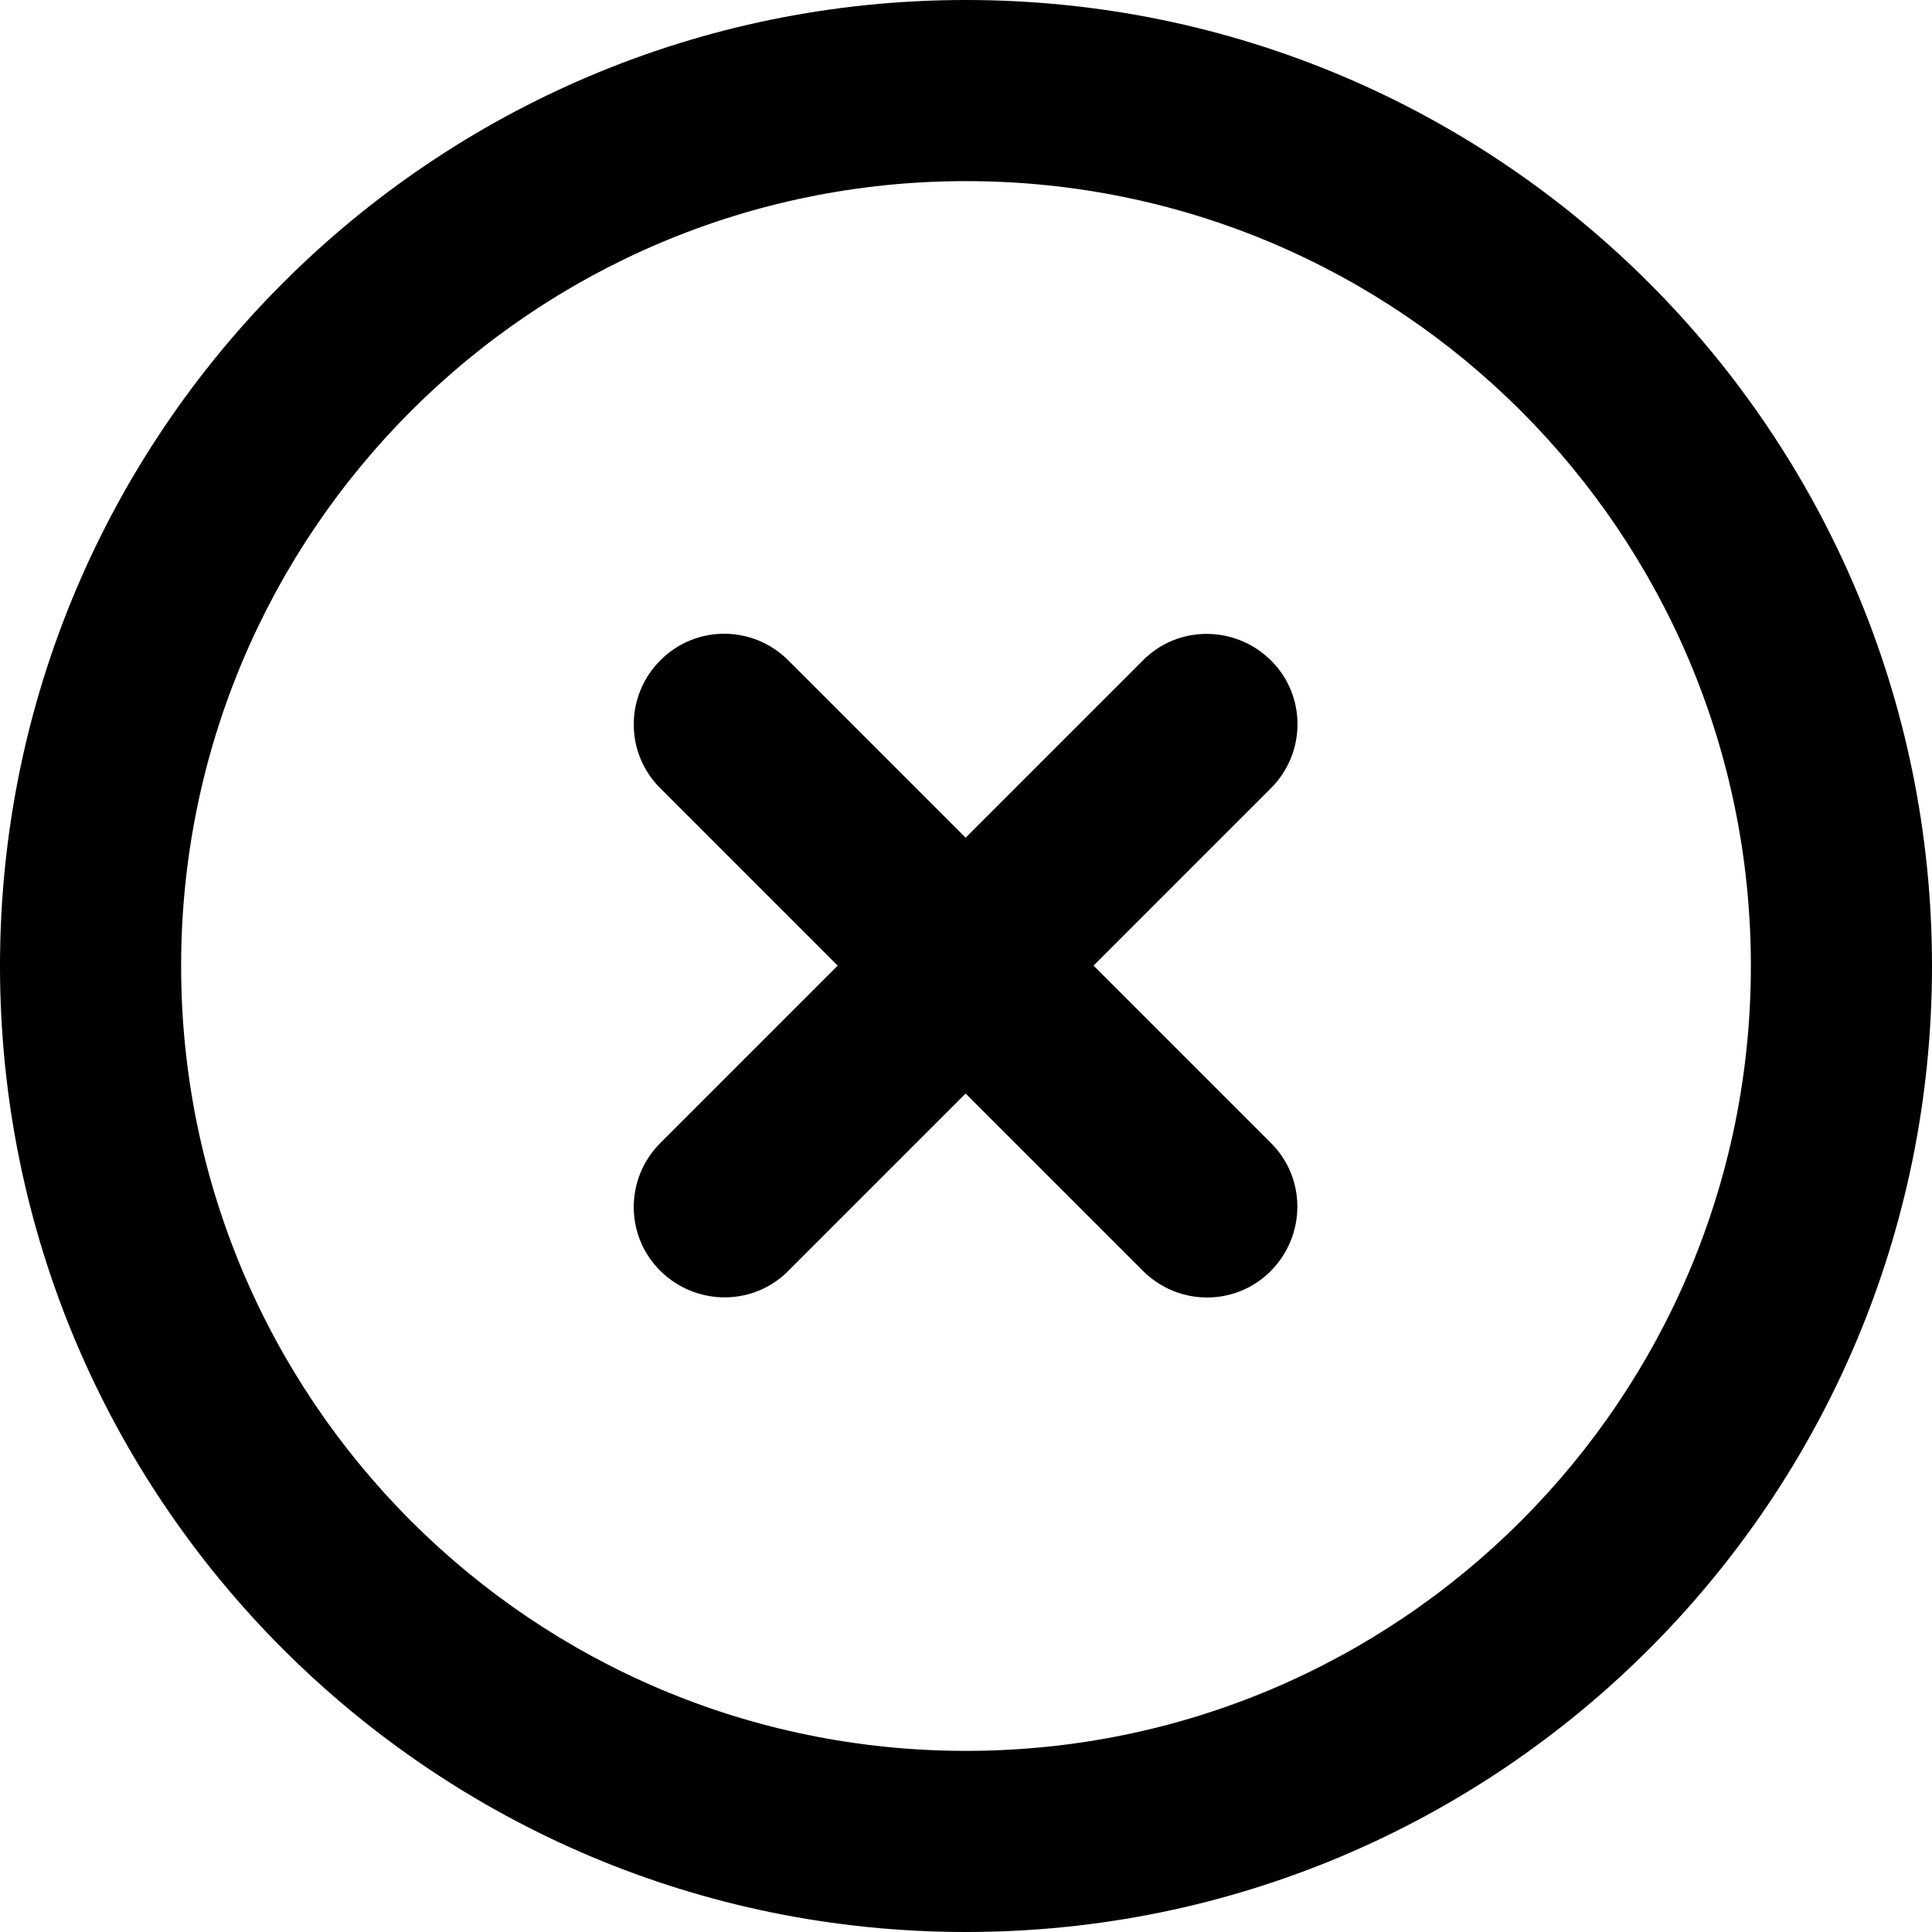
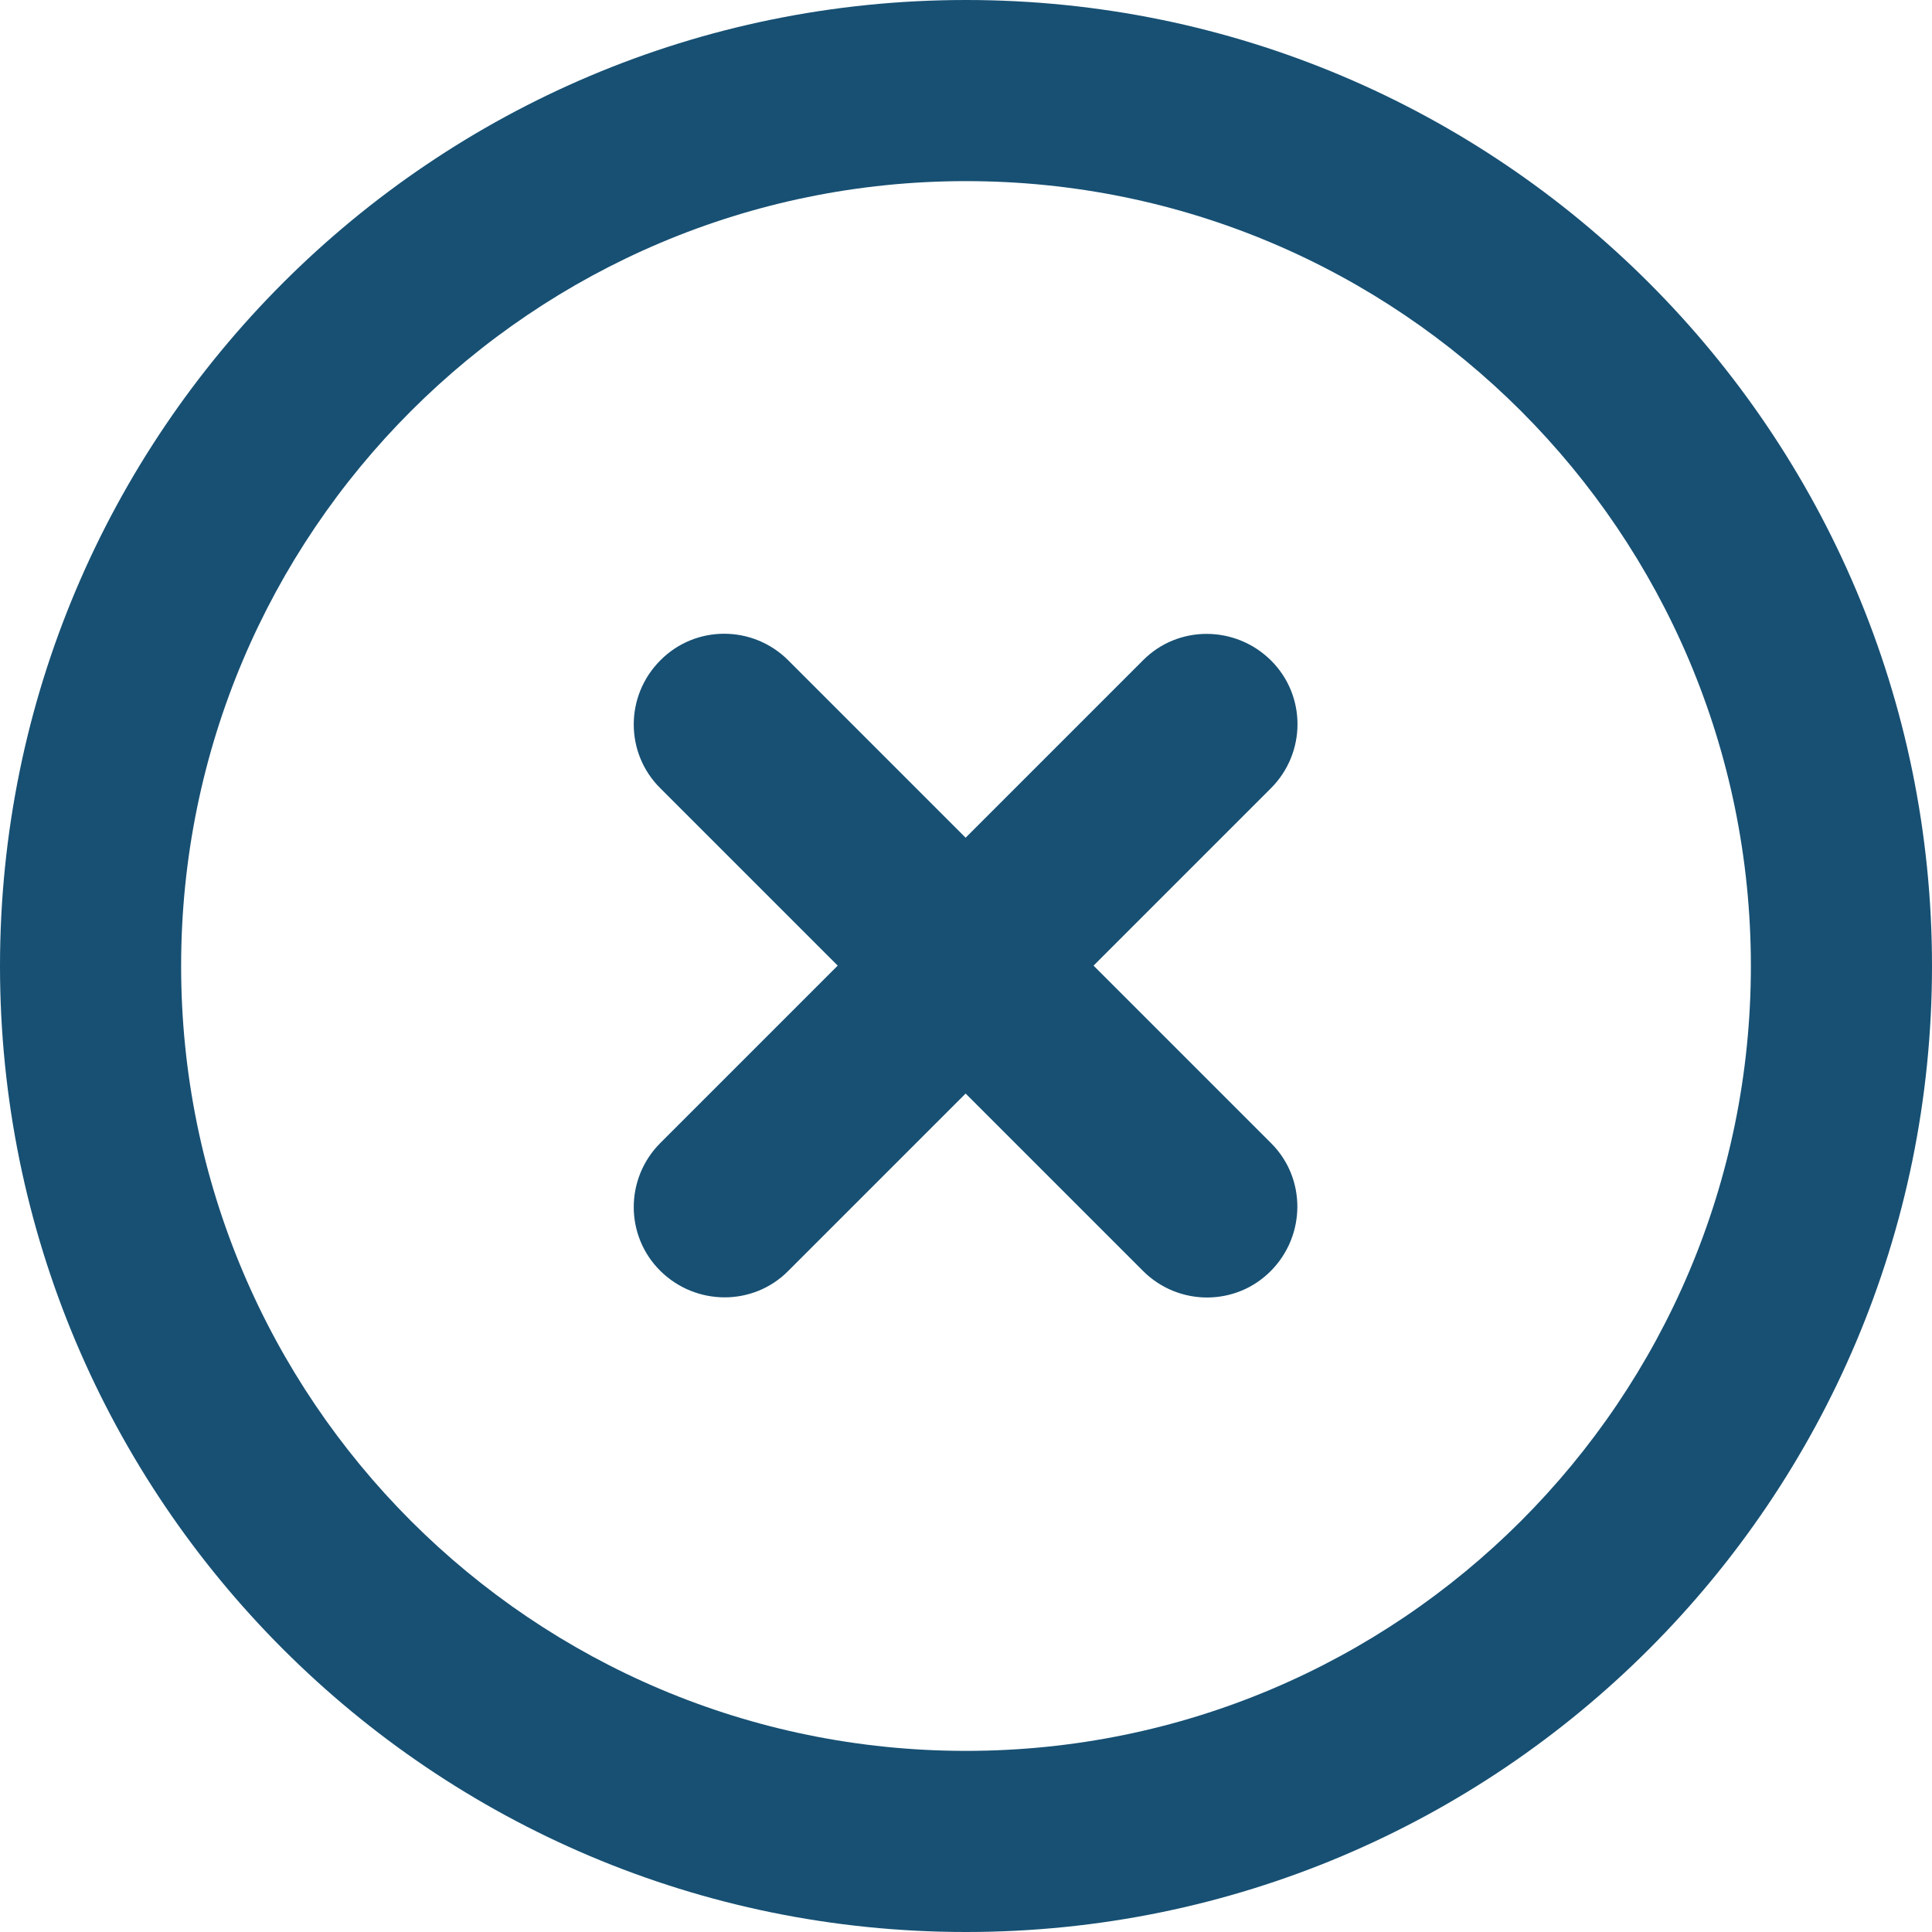
- <svg xmlns="http://www.w3.org/2000/svg" viewBox="0 0 512 512">
+ <svg xmlns="http://www.w3.org/2000/svg" viewBox="0 0 512 512" fill="#175073">
  <path d="M256 48a208 208 0 1 1 0 416 208 208 0 1 1 0-416zm0 464A256 256 0 1 0 256 0a256 256 0 1 0 0 512zM175 175c-9.4 9.4-9.4 24.6 0 33.9l47 47-47 47c-9.4 9.4-9.4 24.6 0 33.9s24.6 9.4 33.9 0l47-47 47 47c9.4 9.4 24.6 9.4 33.9 0s9.4-24.6 0-33.9l-47-47 47-47c9.4-9.4 9.4-24.6 0-33.9s-24.6-9.4-33.9 0l-47 47-47-47c-9.4-9.4-24.6-9.4-33.9 0z" />
</svg>
